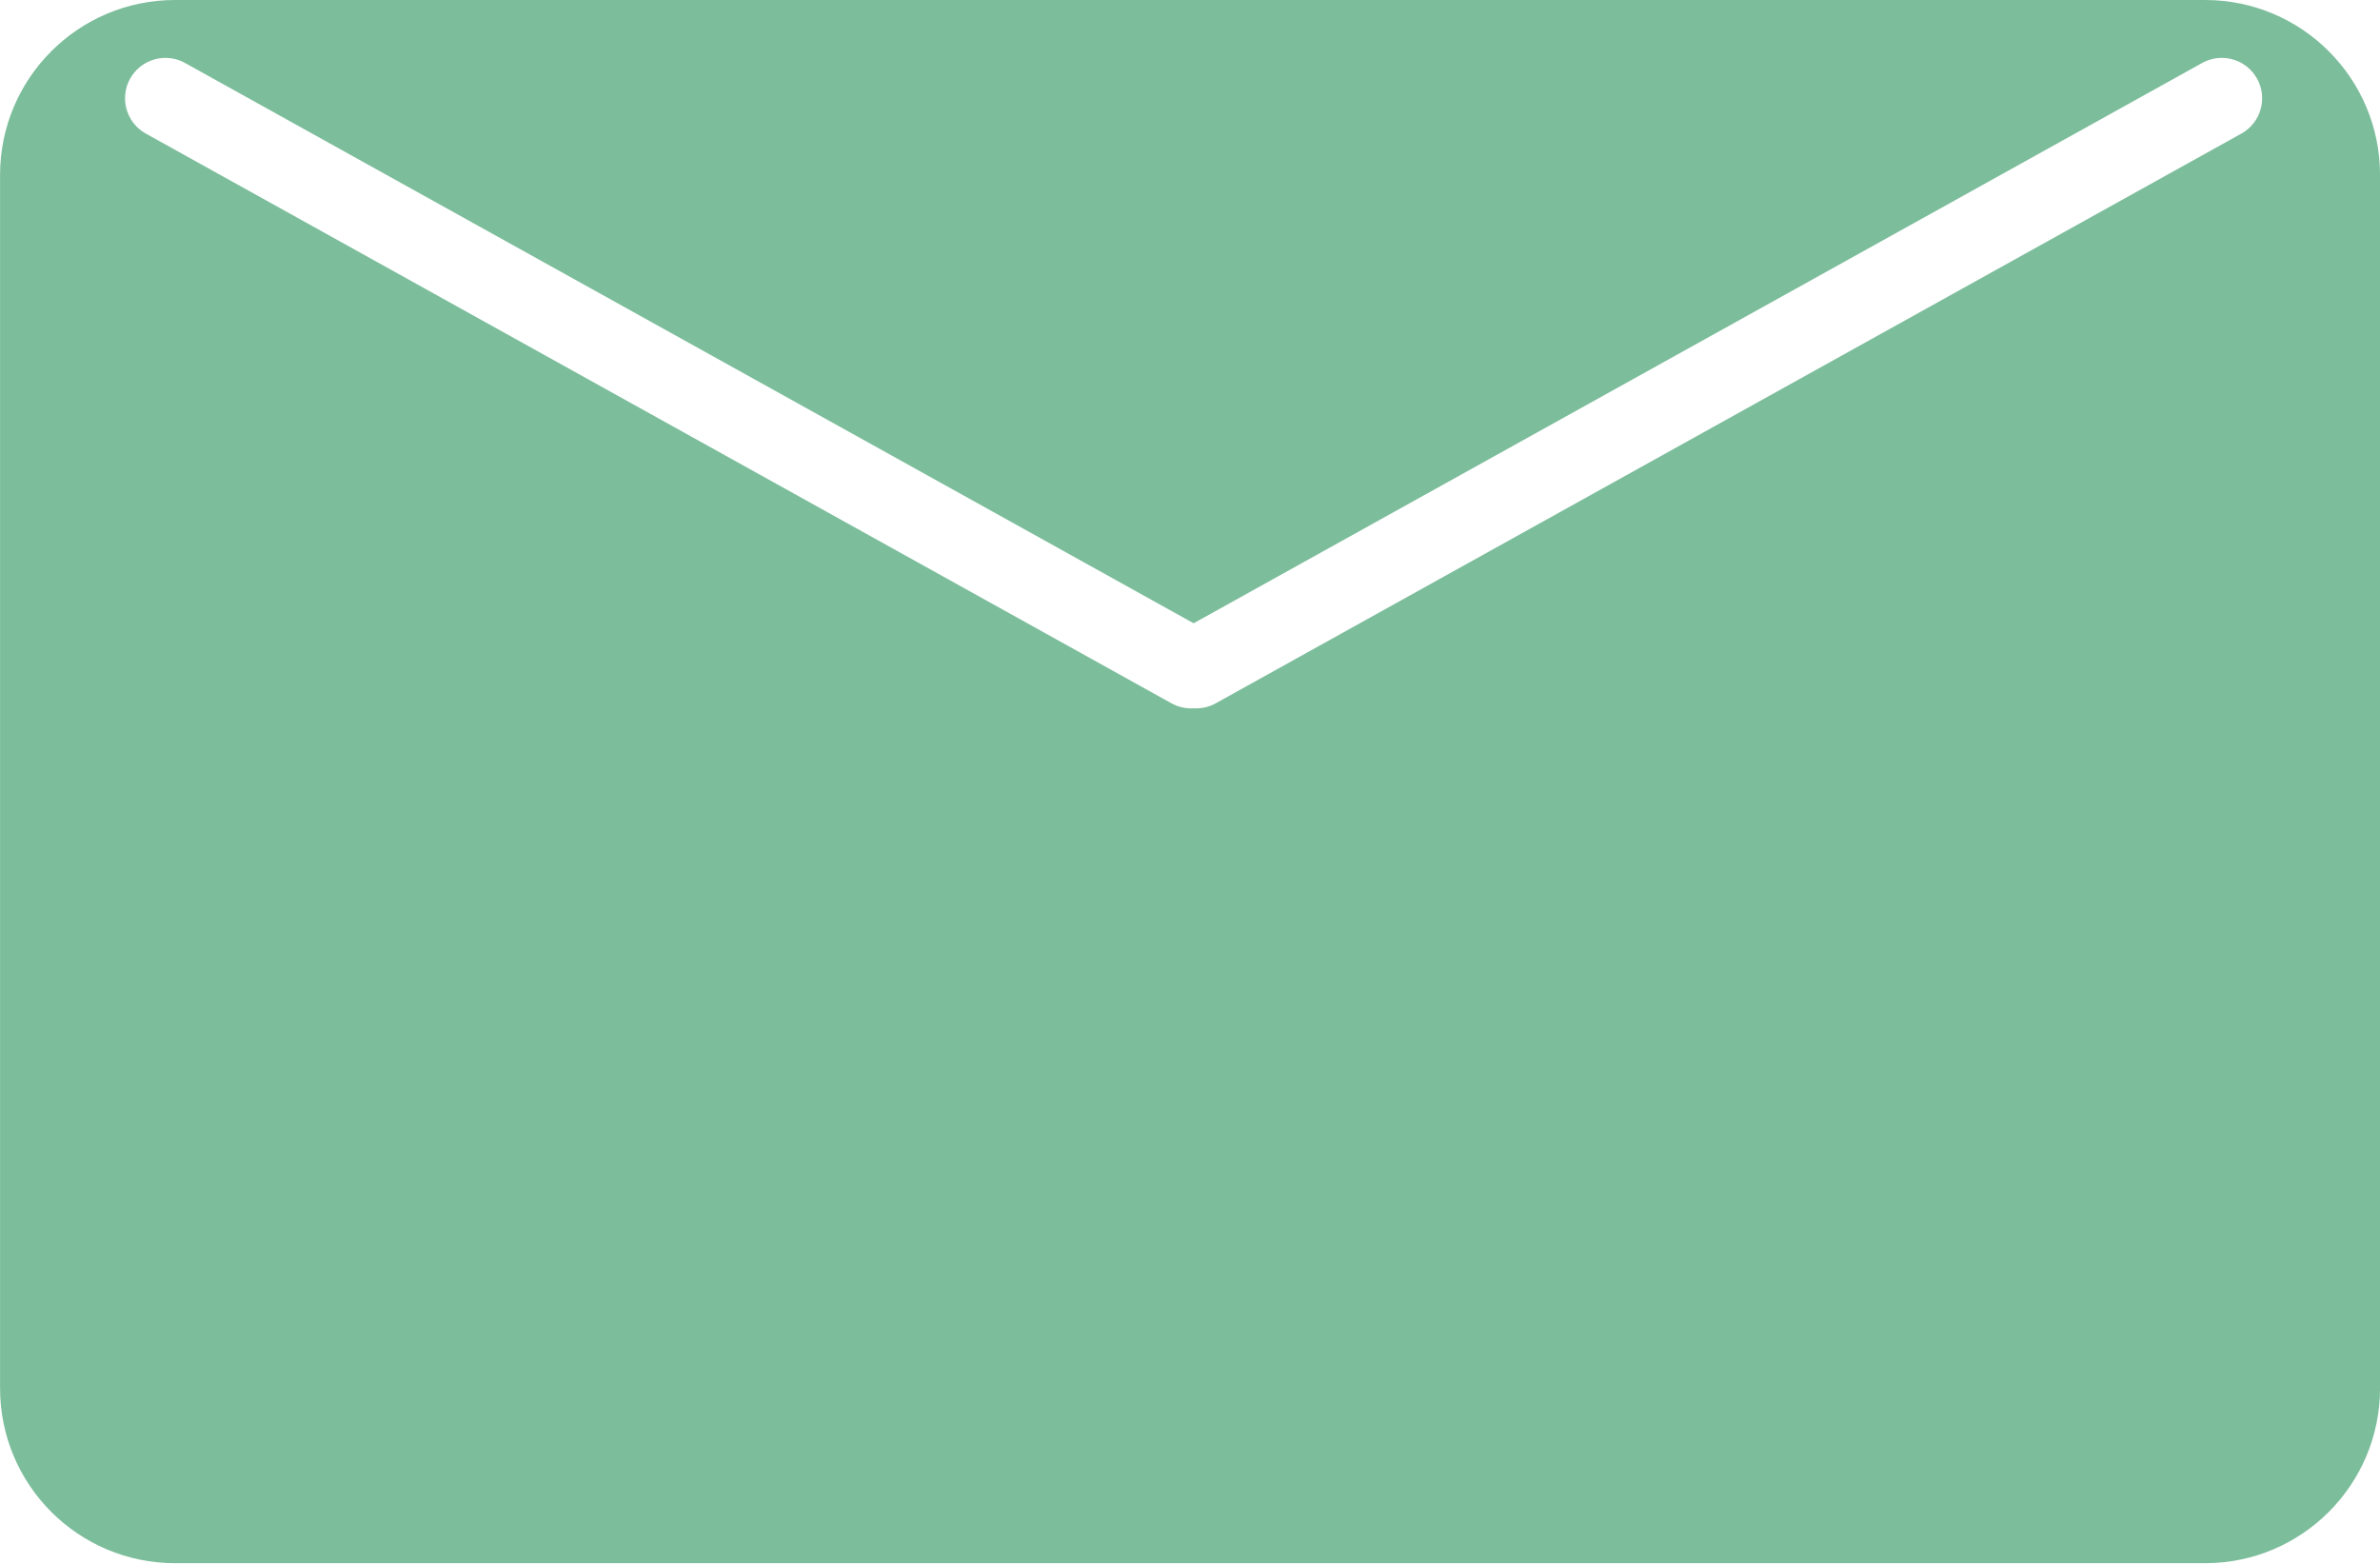
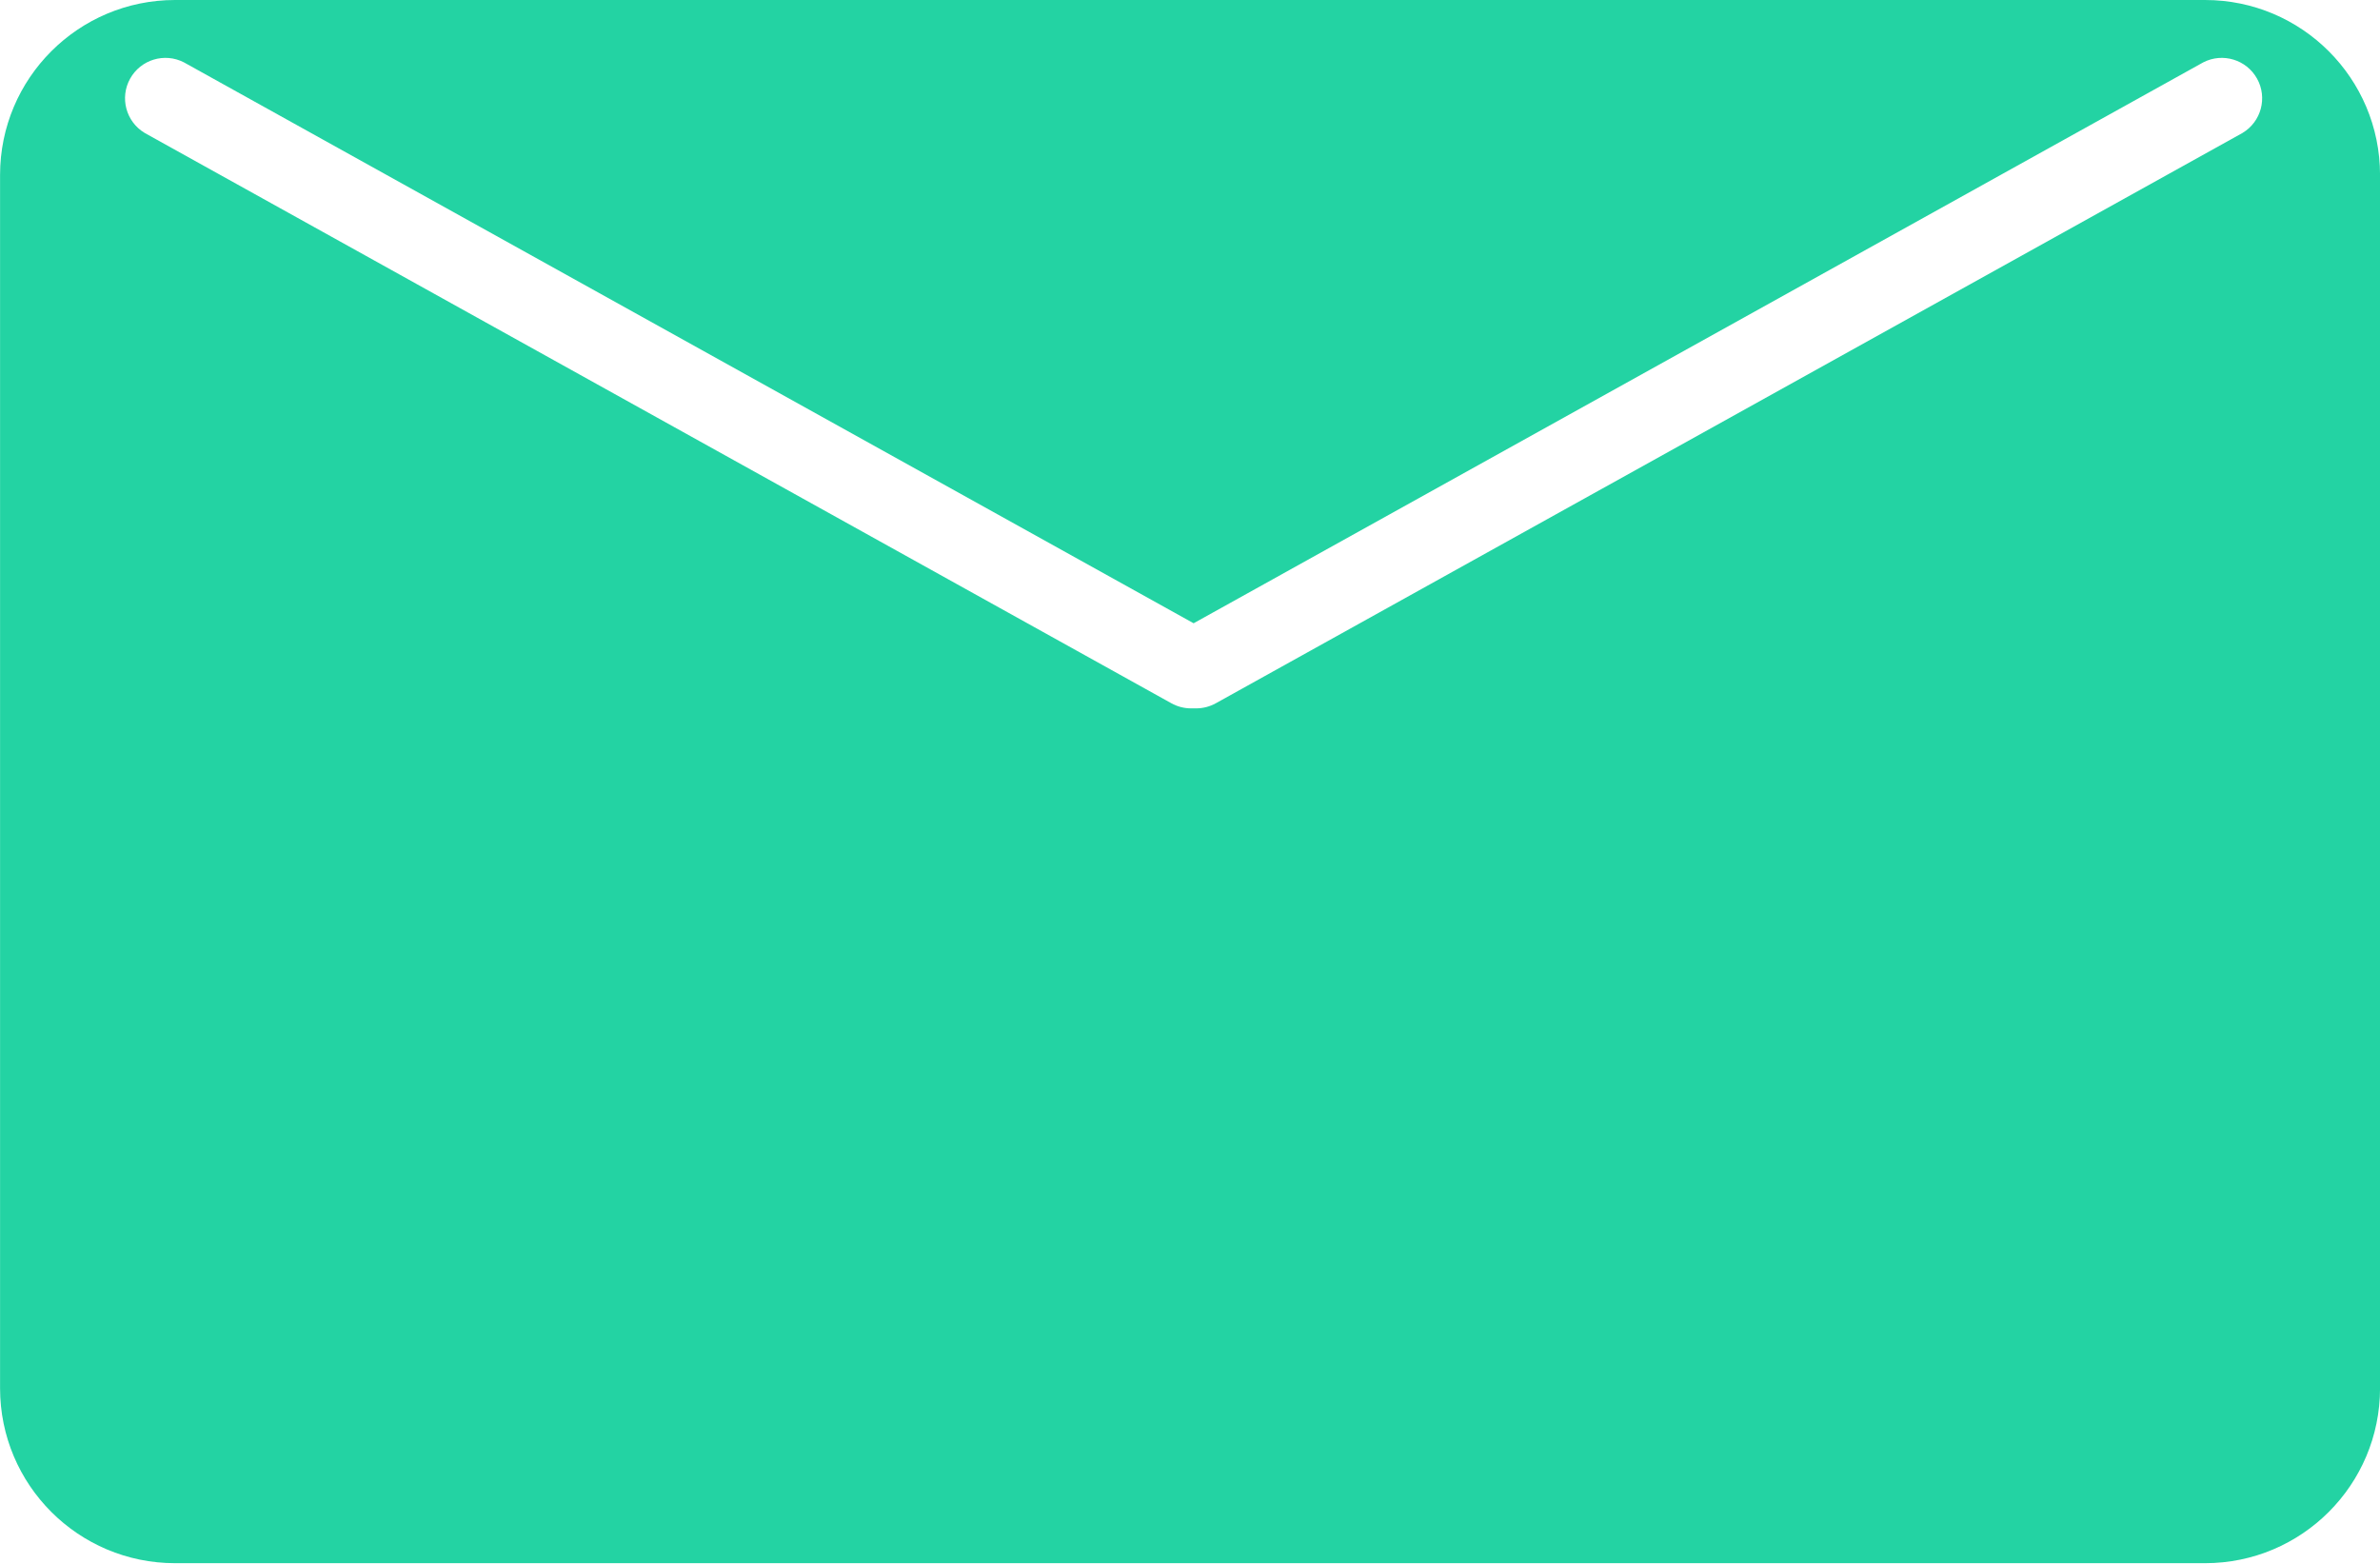
<svg xmlns="http://www.w3.org/2000/svg" id="Layer_3" data-name="Layer 3" viewBox="0 0 1989.29 1306.69">
  <defs>
-     <style>.cls-1{fill:#7cbd9b;}</style>
+     <style>.cls-1{fill:#23d3a3;}</style>
  </defs>
  <path class="cls-1" d="M1848,346.66H151.23A146.27,146.27,0,0,0,5,492.93V1507.07a146.27,146.27,0,0,0,146.28,146.27H1848a146.27,146.27,0,0,0,146.27-146.27V492.93A146.27,146.27,0,0,0,1848,346.66Zm31.36,111.12L1021.17,934.53a33.81,33.81,0,0,1-16.4,4.26h-4.33a33.78,33.78,0,0,1-16.4-4.26L125.87,457.78a33.77,33.77,0,0,1,32.8-59l843.94,468.87,843.92-468.87a33.77,33.77,0,0,1,32.8,59Z" transform="translate(-4.95 -346.66)" />
</svg>
